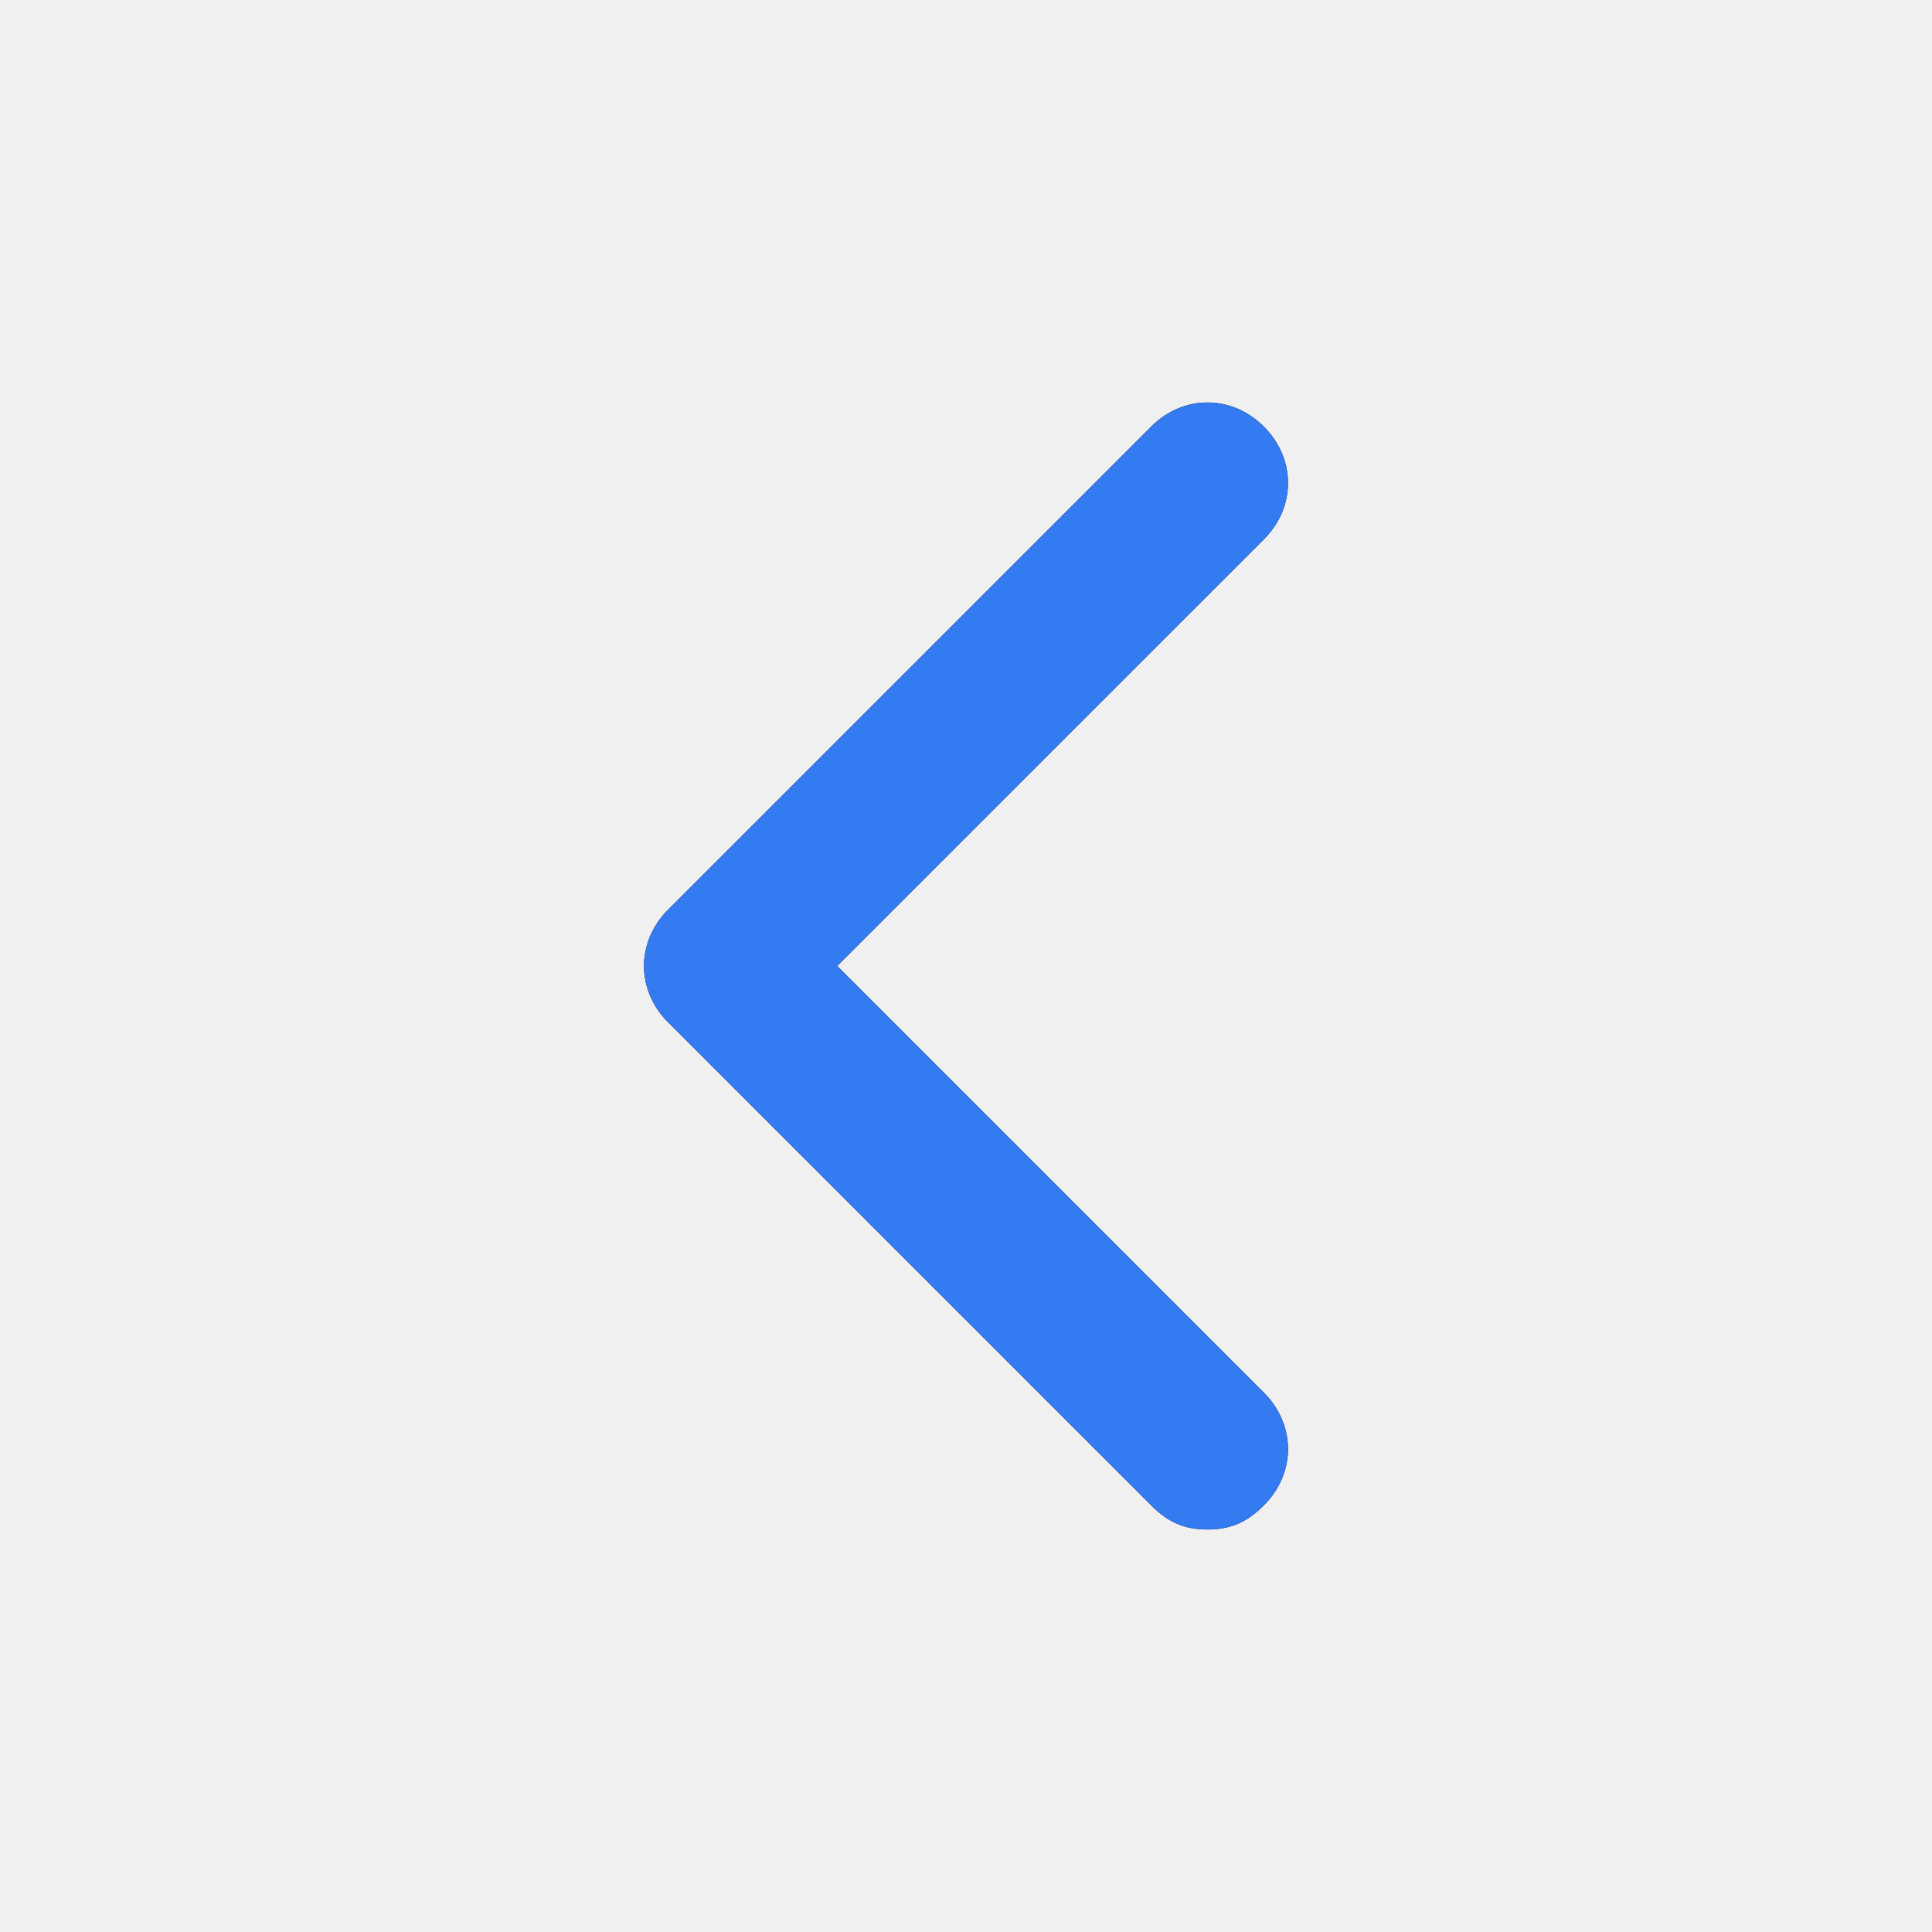
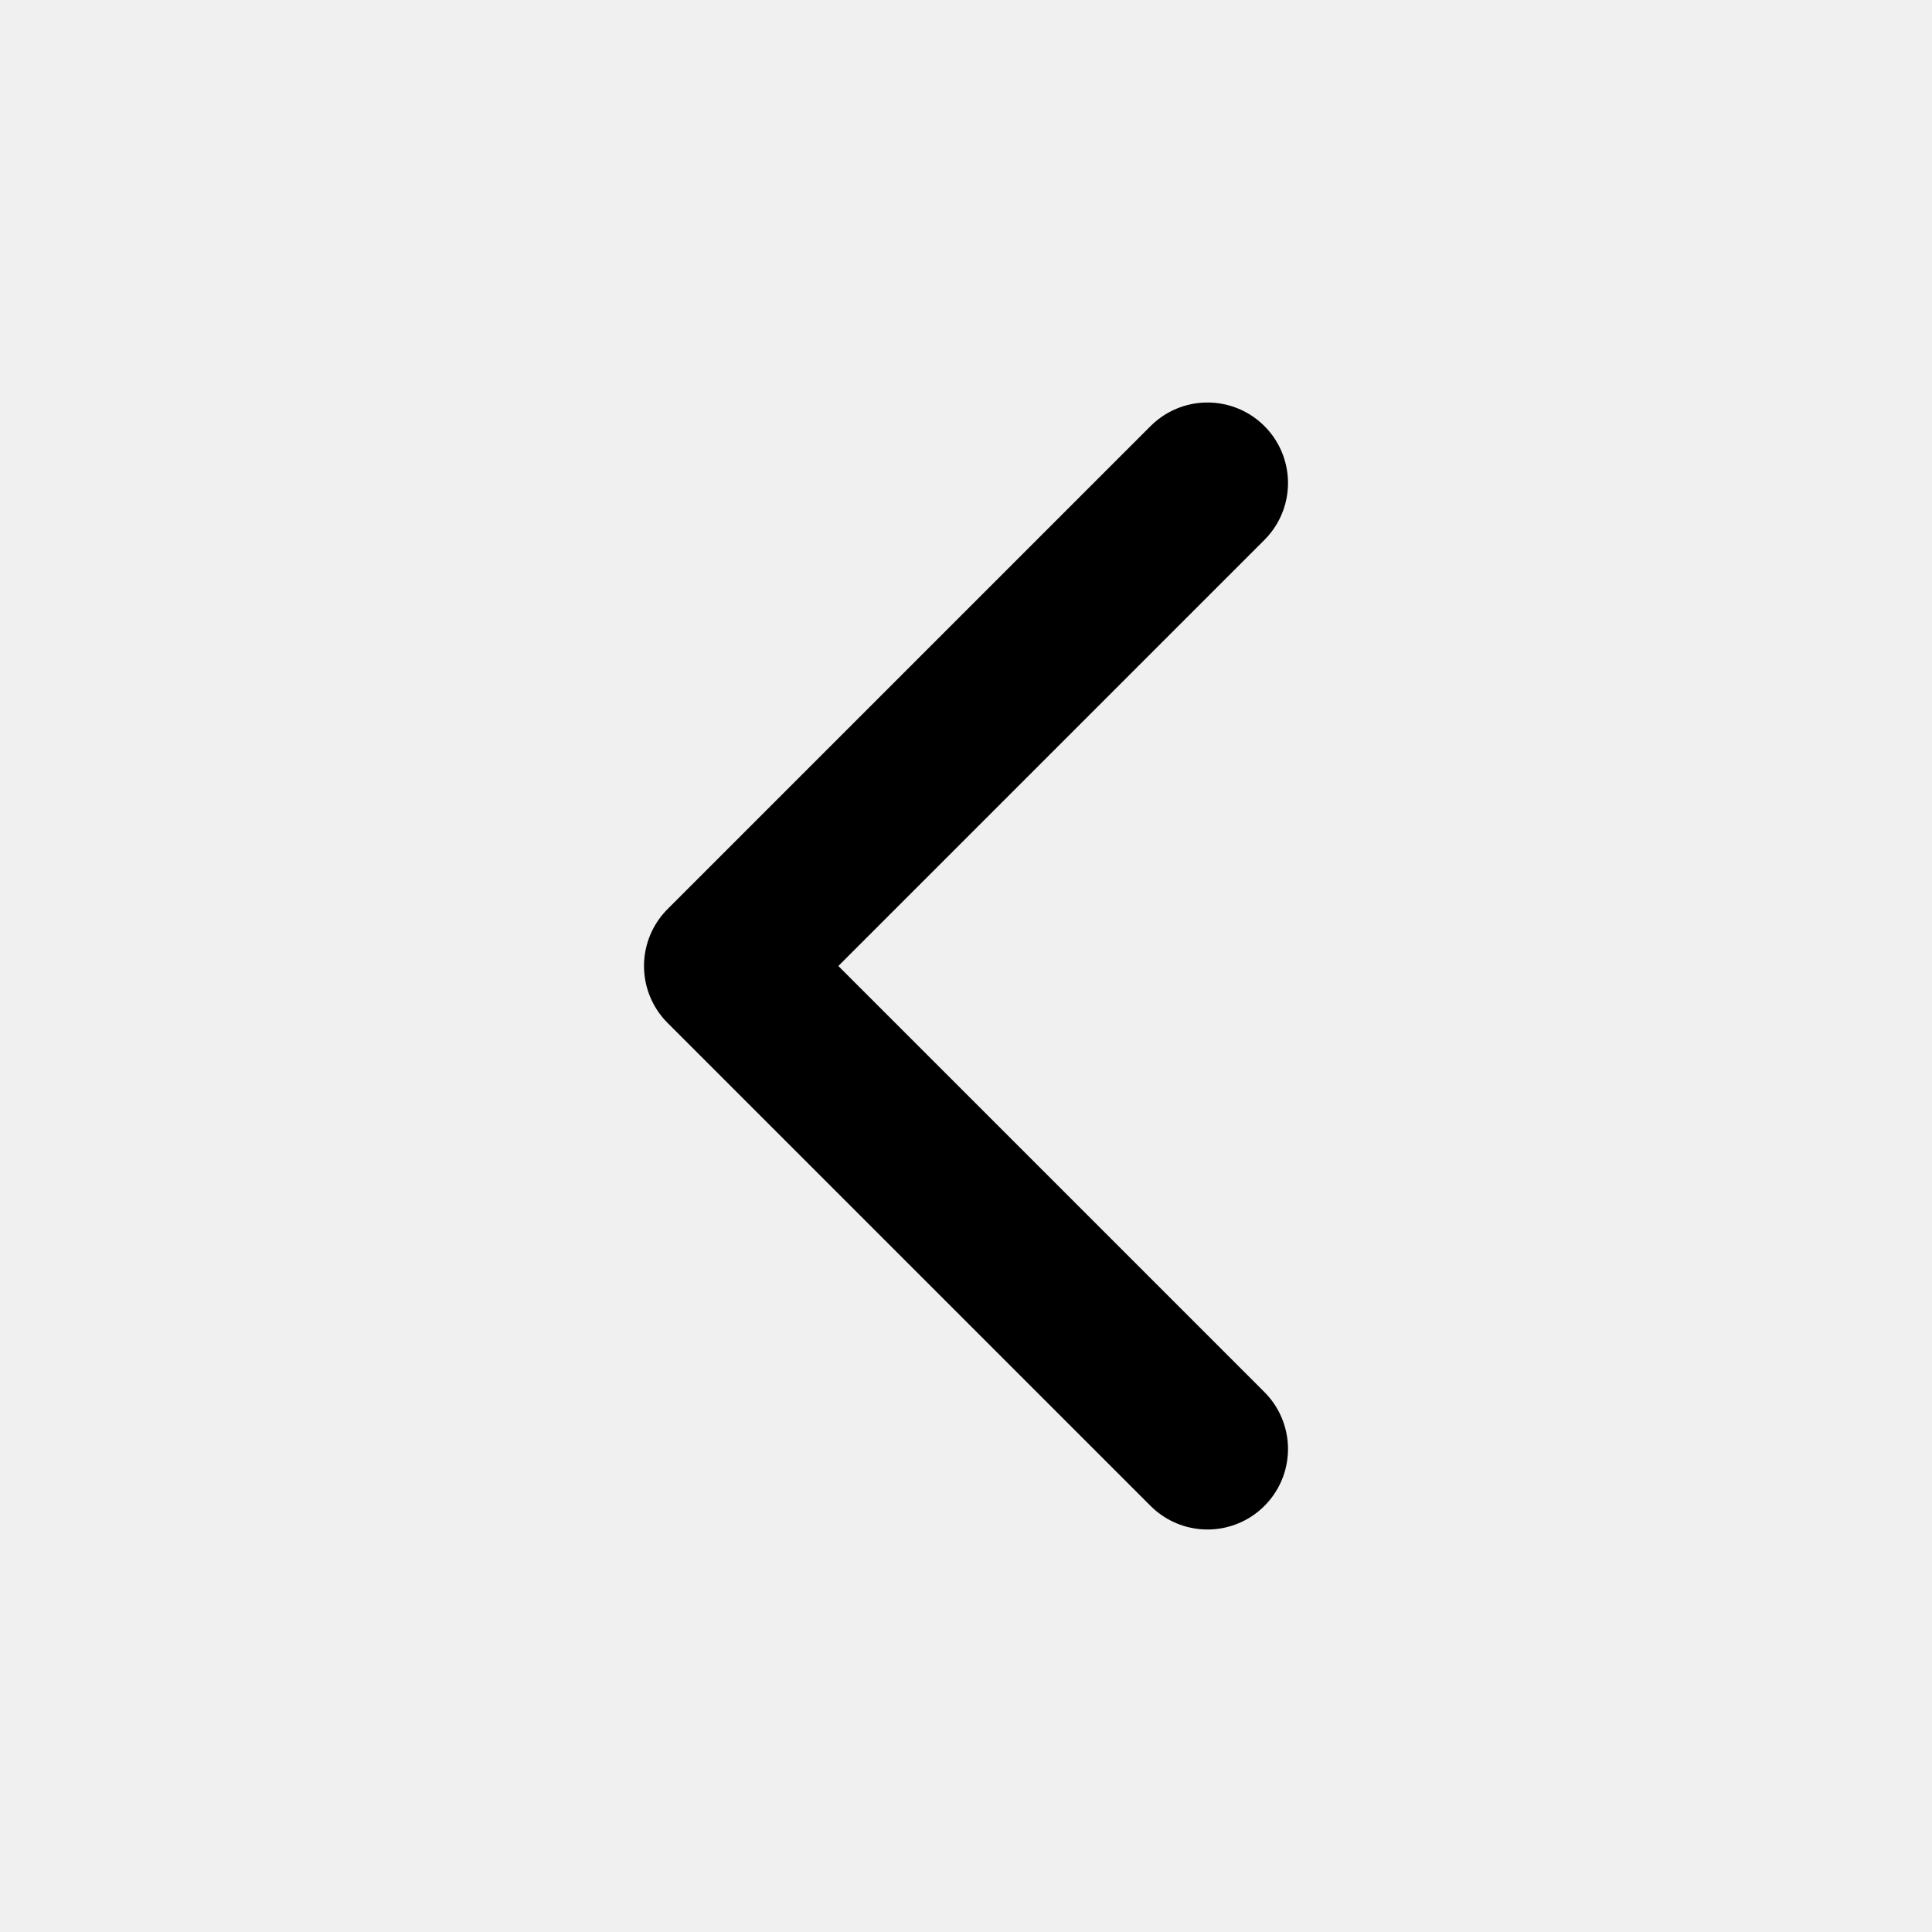
- <svg xmlns="http://www.w3.org/2000/svg" width="24" height="24" viewBox="0 0 24 24" fill="none">
-   <path d="M15.7 17.3C16.1 17.7 16.1 18.3 15.7 18.7C15.5 18.9 15.3 19 15 19C14.7 19 14.5 18.9 14.3 18.7L8.3 12.7C7.9 12.3 7.9 11.7 8.3 11.3L14.3 5.3C14.7 4.9 15.3 4.9 15.7 5.3C16.1 5.7 16.1 6.3 15.7 6.7L10.4 12L15.7 17.3Z" fill="black" />
-   <mask id="mask0" mask-type="alpha" maskUnits="userSpaceOnUse" x="8" y="5" width="8" height="14">
-     <path d="M15.7 17.3C16.1 17.7 16.1 18.3 15.7 18.7C15.5 18.9 15.3 19 15 19C14.7 19 14.5 18.9 14.3 18.7L8.3 12.7C7.9 12.3 7.9 11.7 8.3 11.3L14.3 5.3C14.7 4.9 15.3 4.9 15.7 5.3C16.1 5.7 16.1 6.3 15.7 6.7L10.4 12L15.7 17.3Z" fill="white" />
-   </mask>
-   <g mask="url(#mask0)">
-     <rect width="24" height="24" fill="#347AF0" />
-   </g>
+ <svg xmlns="http://www.w3.org/2000/svg" width="24" height="24" viewBox="0 0 24 24" fill="none" stroke="currentColor" stroke-width="2" stroke-linecap="round" stroke-linejoin="round" class="feather feather-chevron-left">
+   <polyline points="15 18 9 12 15 6" />
</svg>
